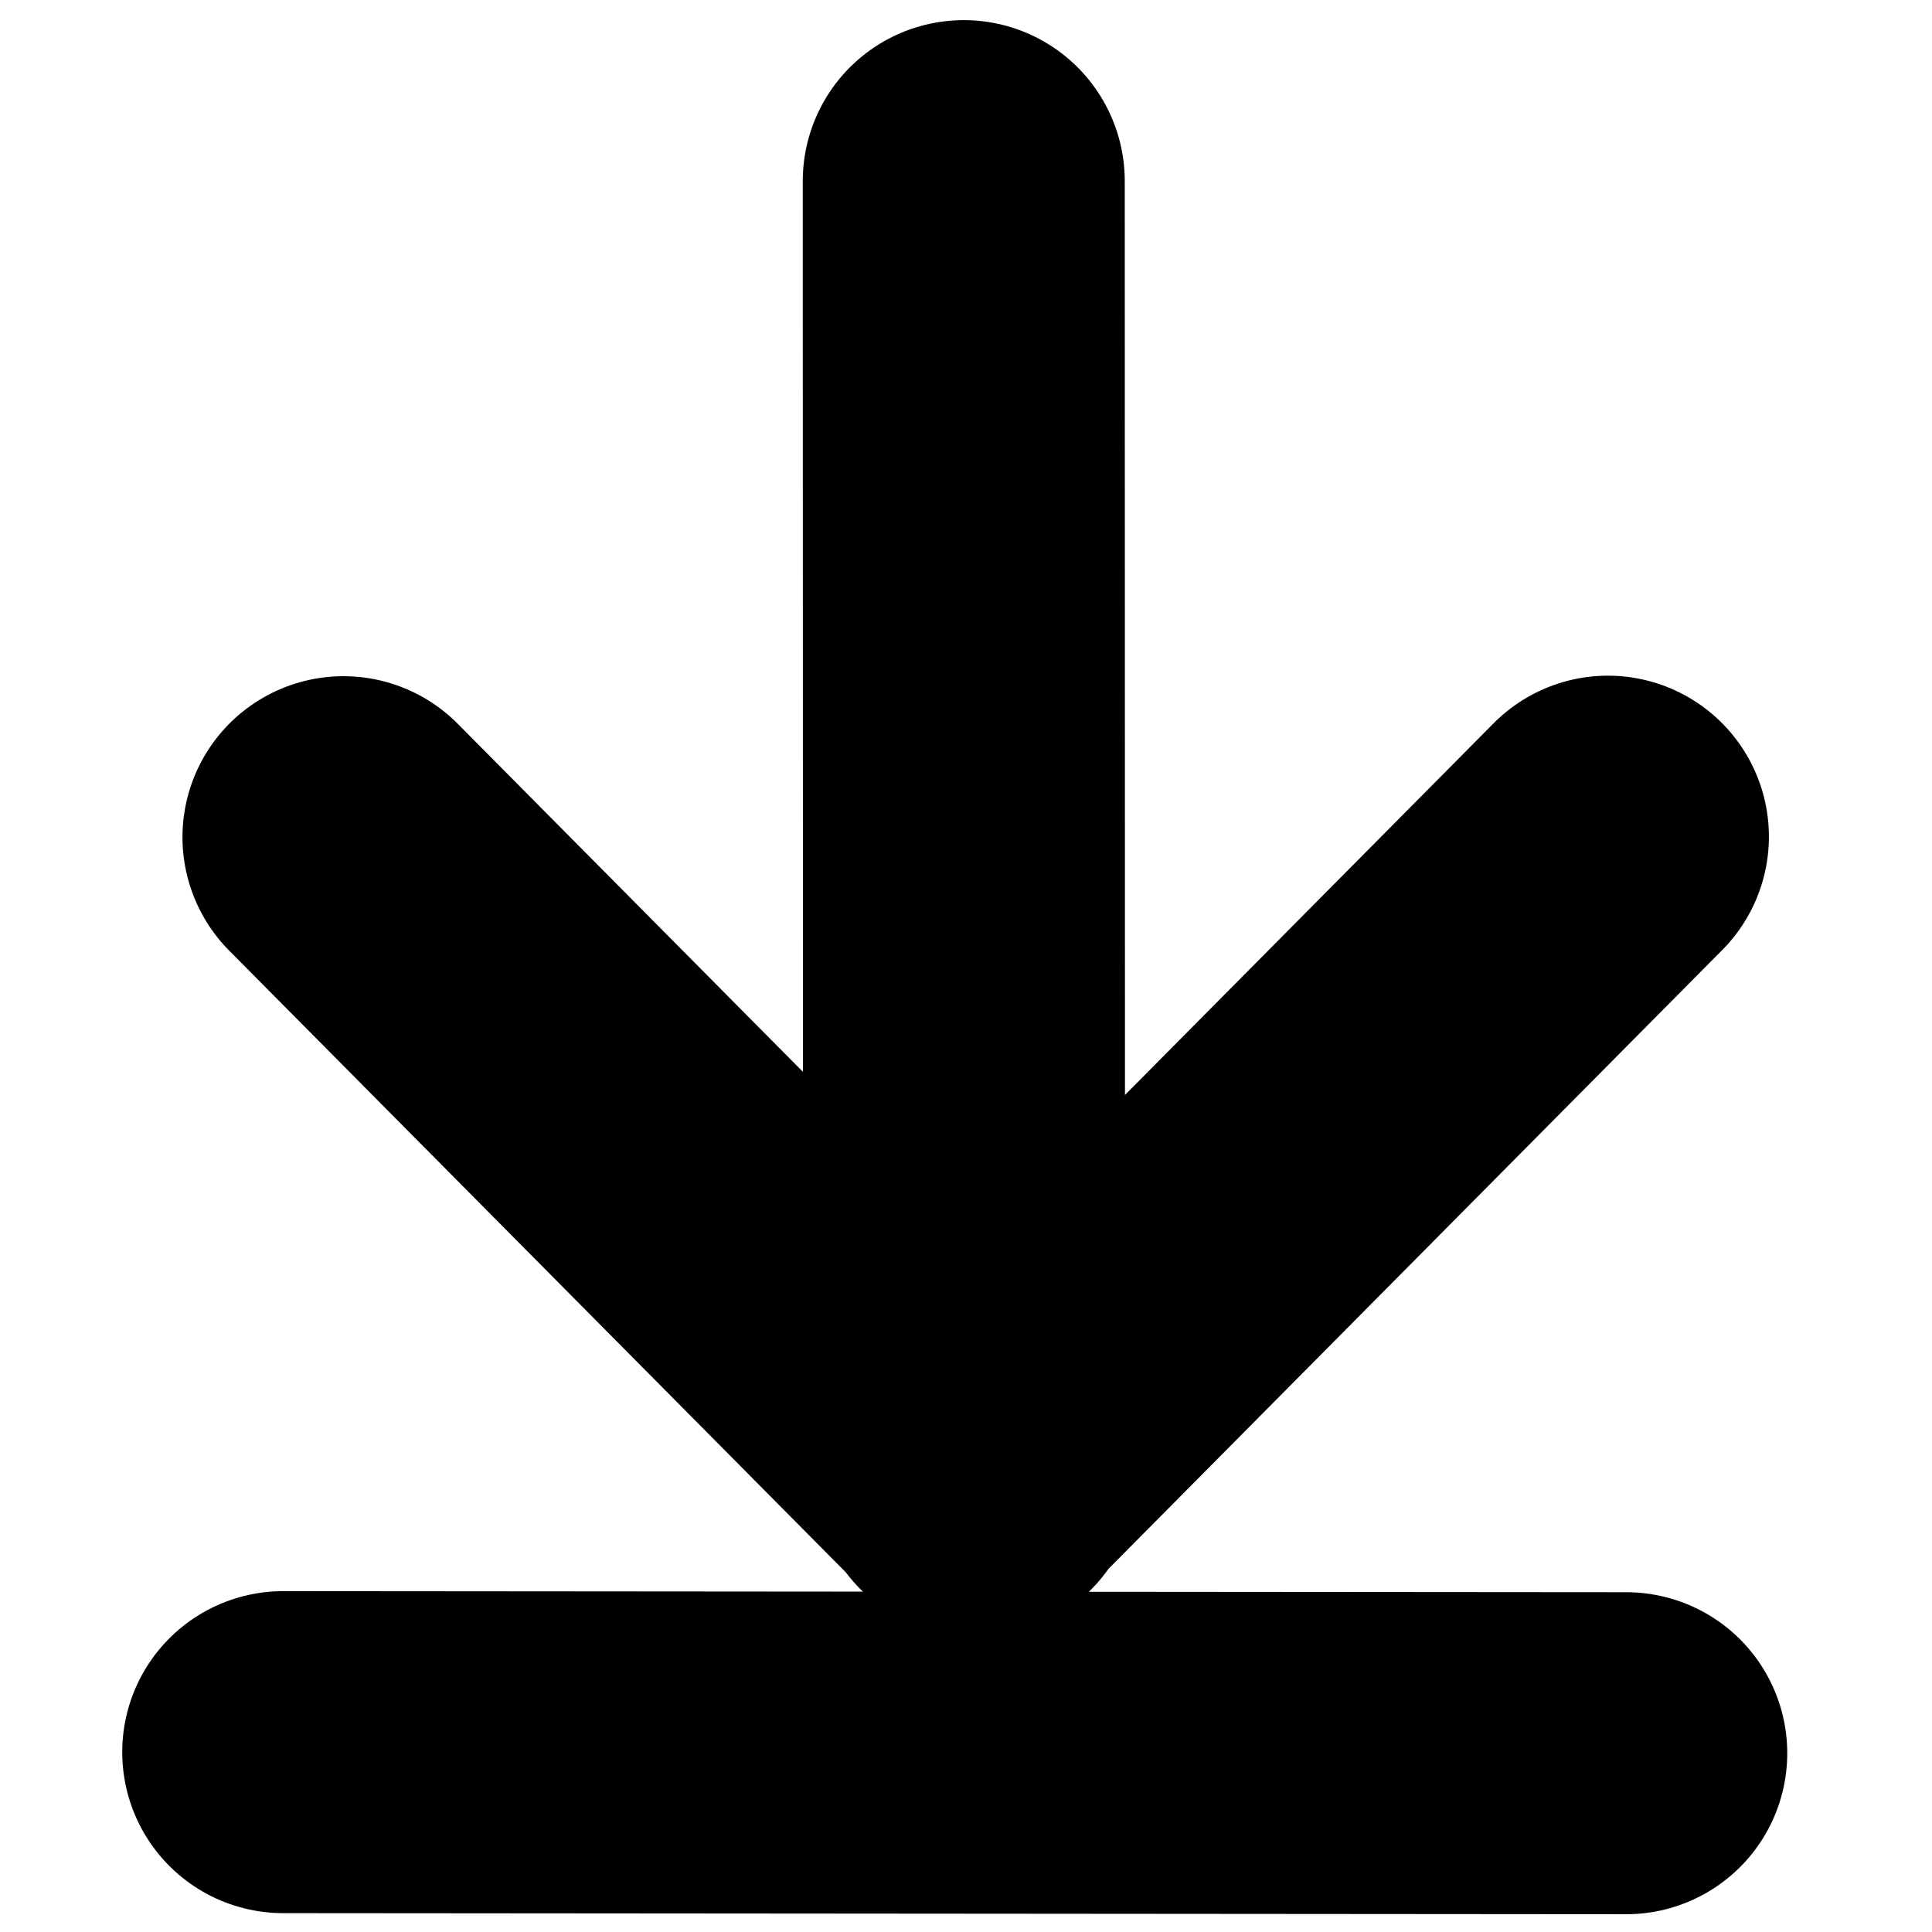
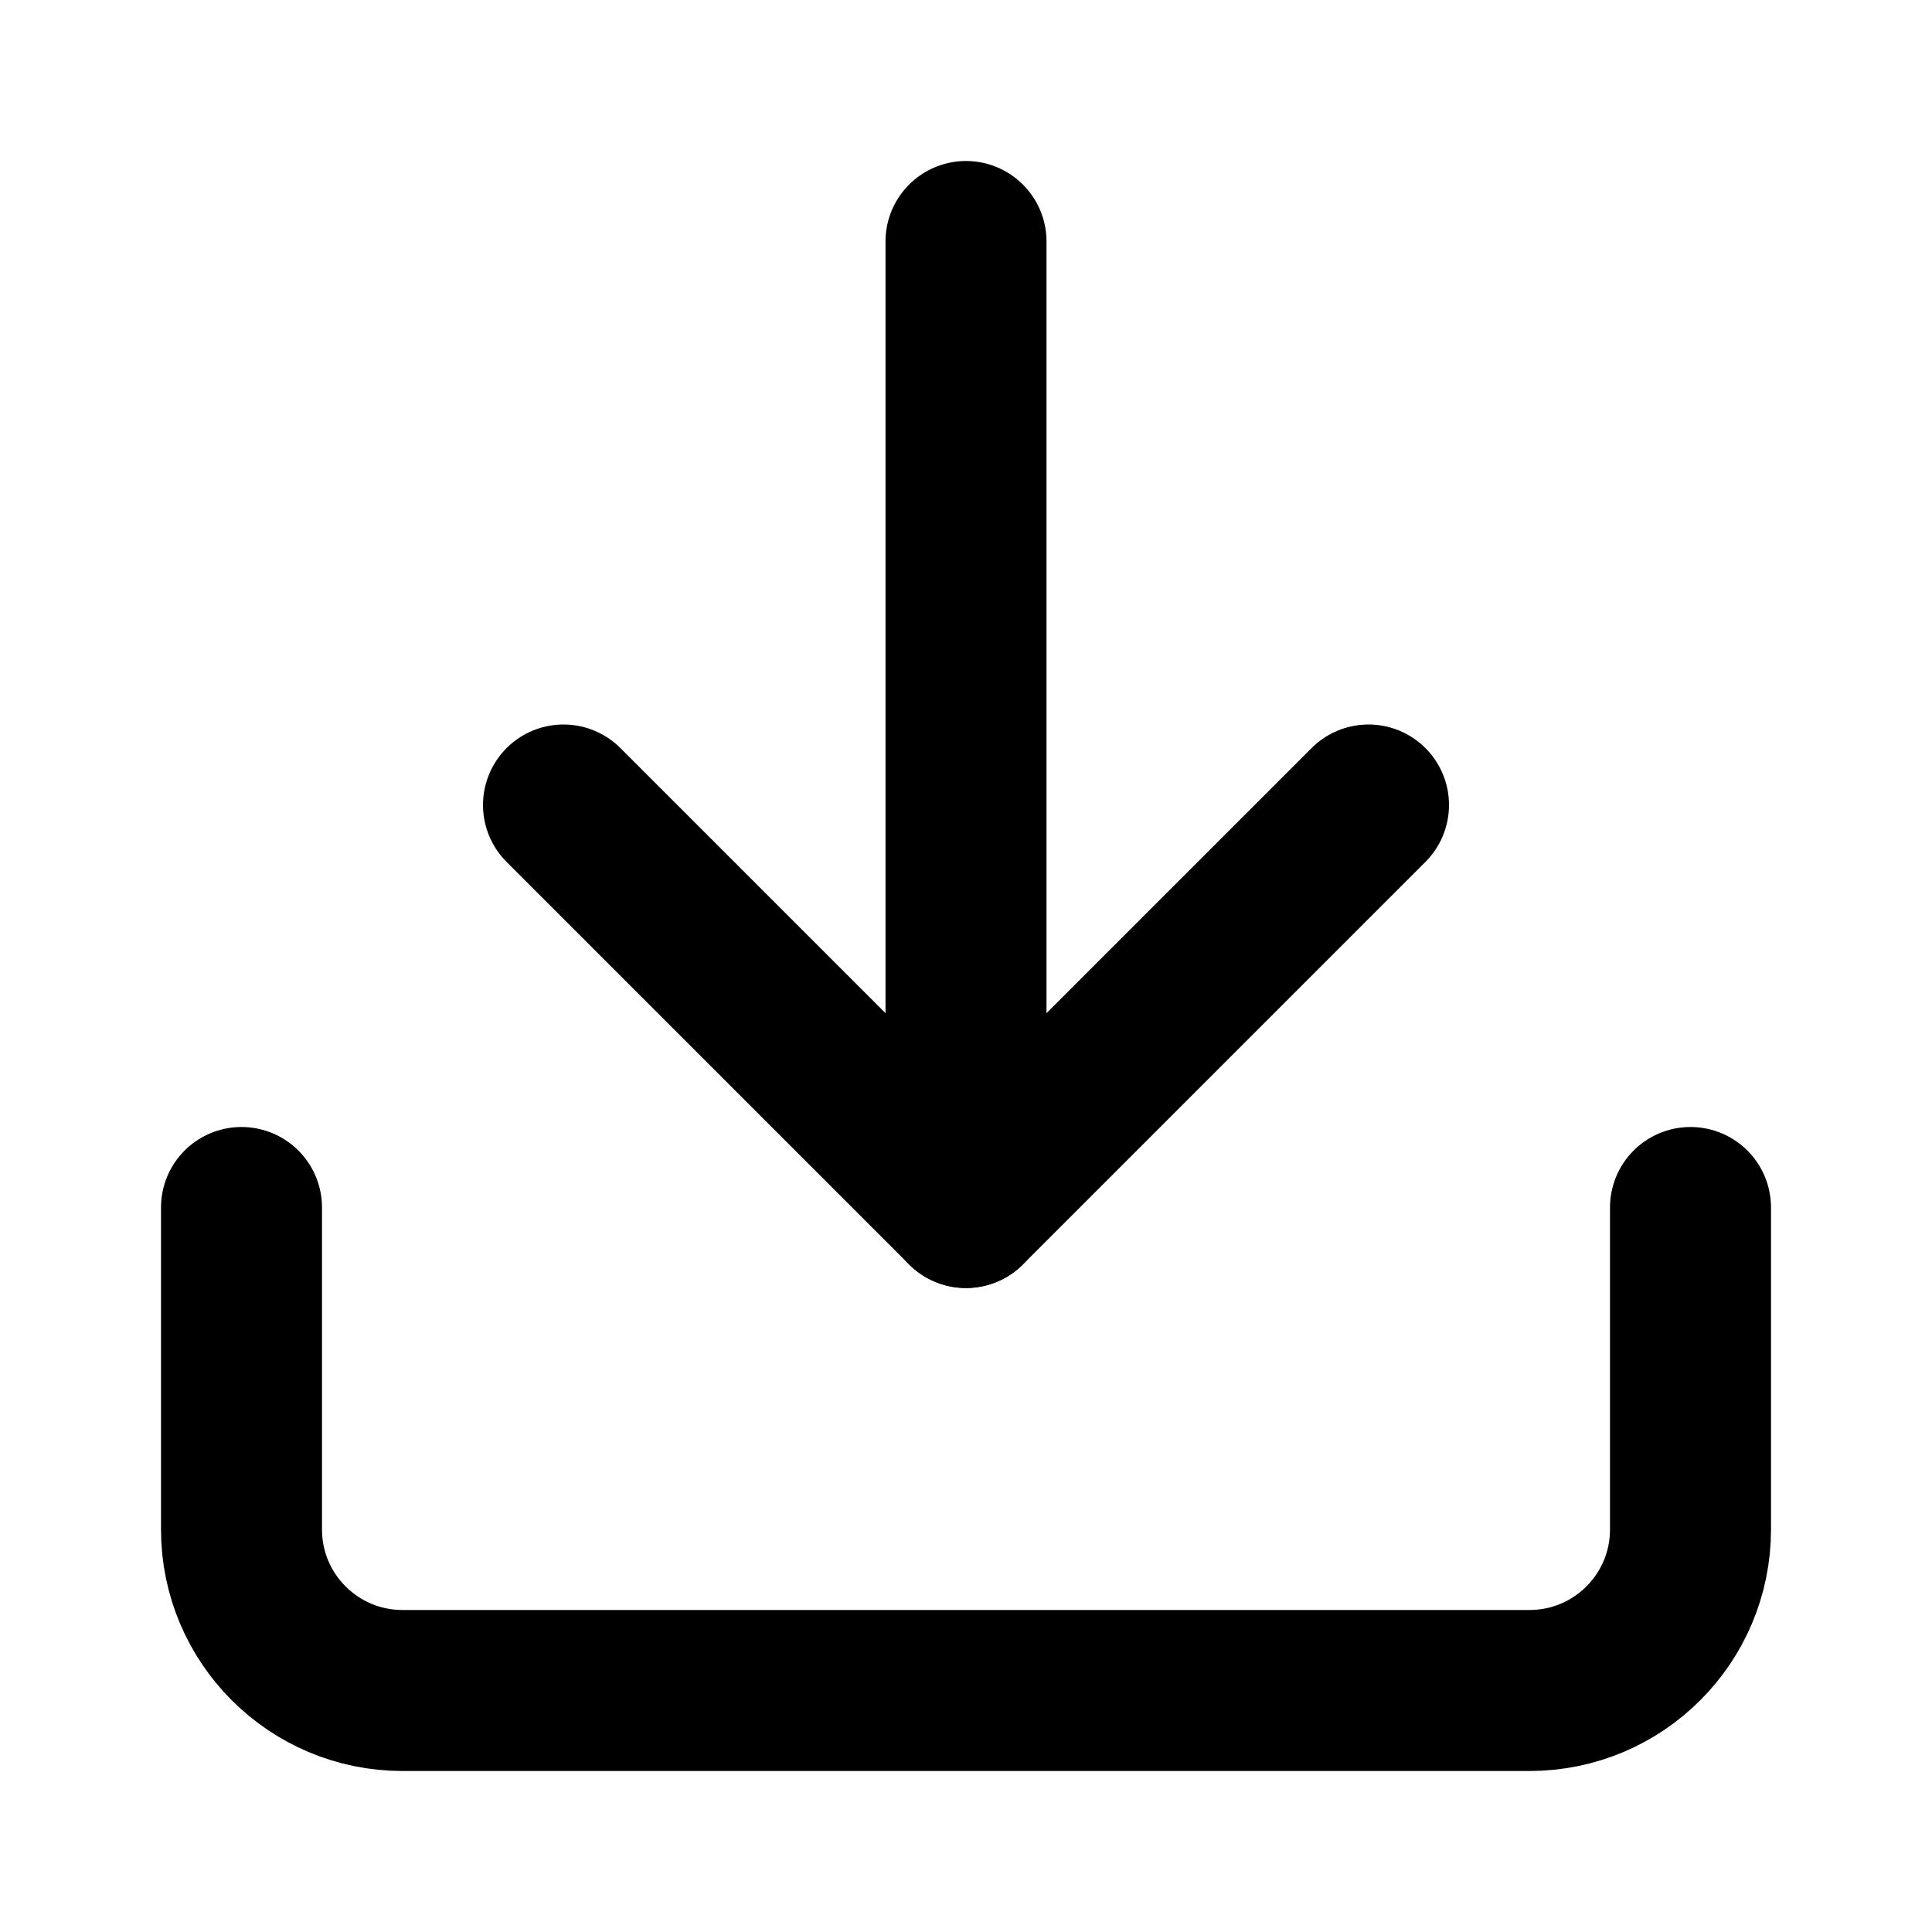
- <svg xmlns="http://www.w3.org/2000/svg" width="180" height="180">
-   <path style="fill:none;stroke:#000;stroke-width:30;stroke-linecap:round;stroke-linejoin:round;stroke-dasharray:none" d="m89.791 16.876.027 119.126v0M151.514 163.343l-125.126-.1v0M149.805 77.951l-59.024 59.512M32 78l59.024 59.512" />
+ <svg xmlns="http://www.w3.org/2000/svg" width="24" height="24" viewBox="0 0 24 24">
+   <g fill="none" stroke="currentColor" stroke-linecap="round" stroke-linejoin="round" stroke-width="2">
+     <path d="M12 15V3m9 12v4a2 2 0 0 1-2 2H5a2 2 0 0 1-2-2v-4" />
+     <path d="m7 10l5 5l5-5" />
+   </g>
</svg>
